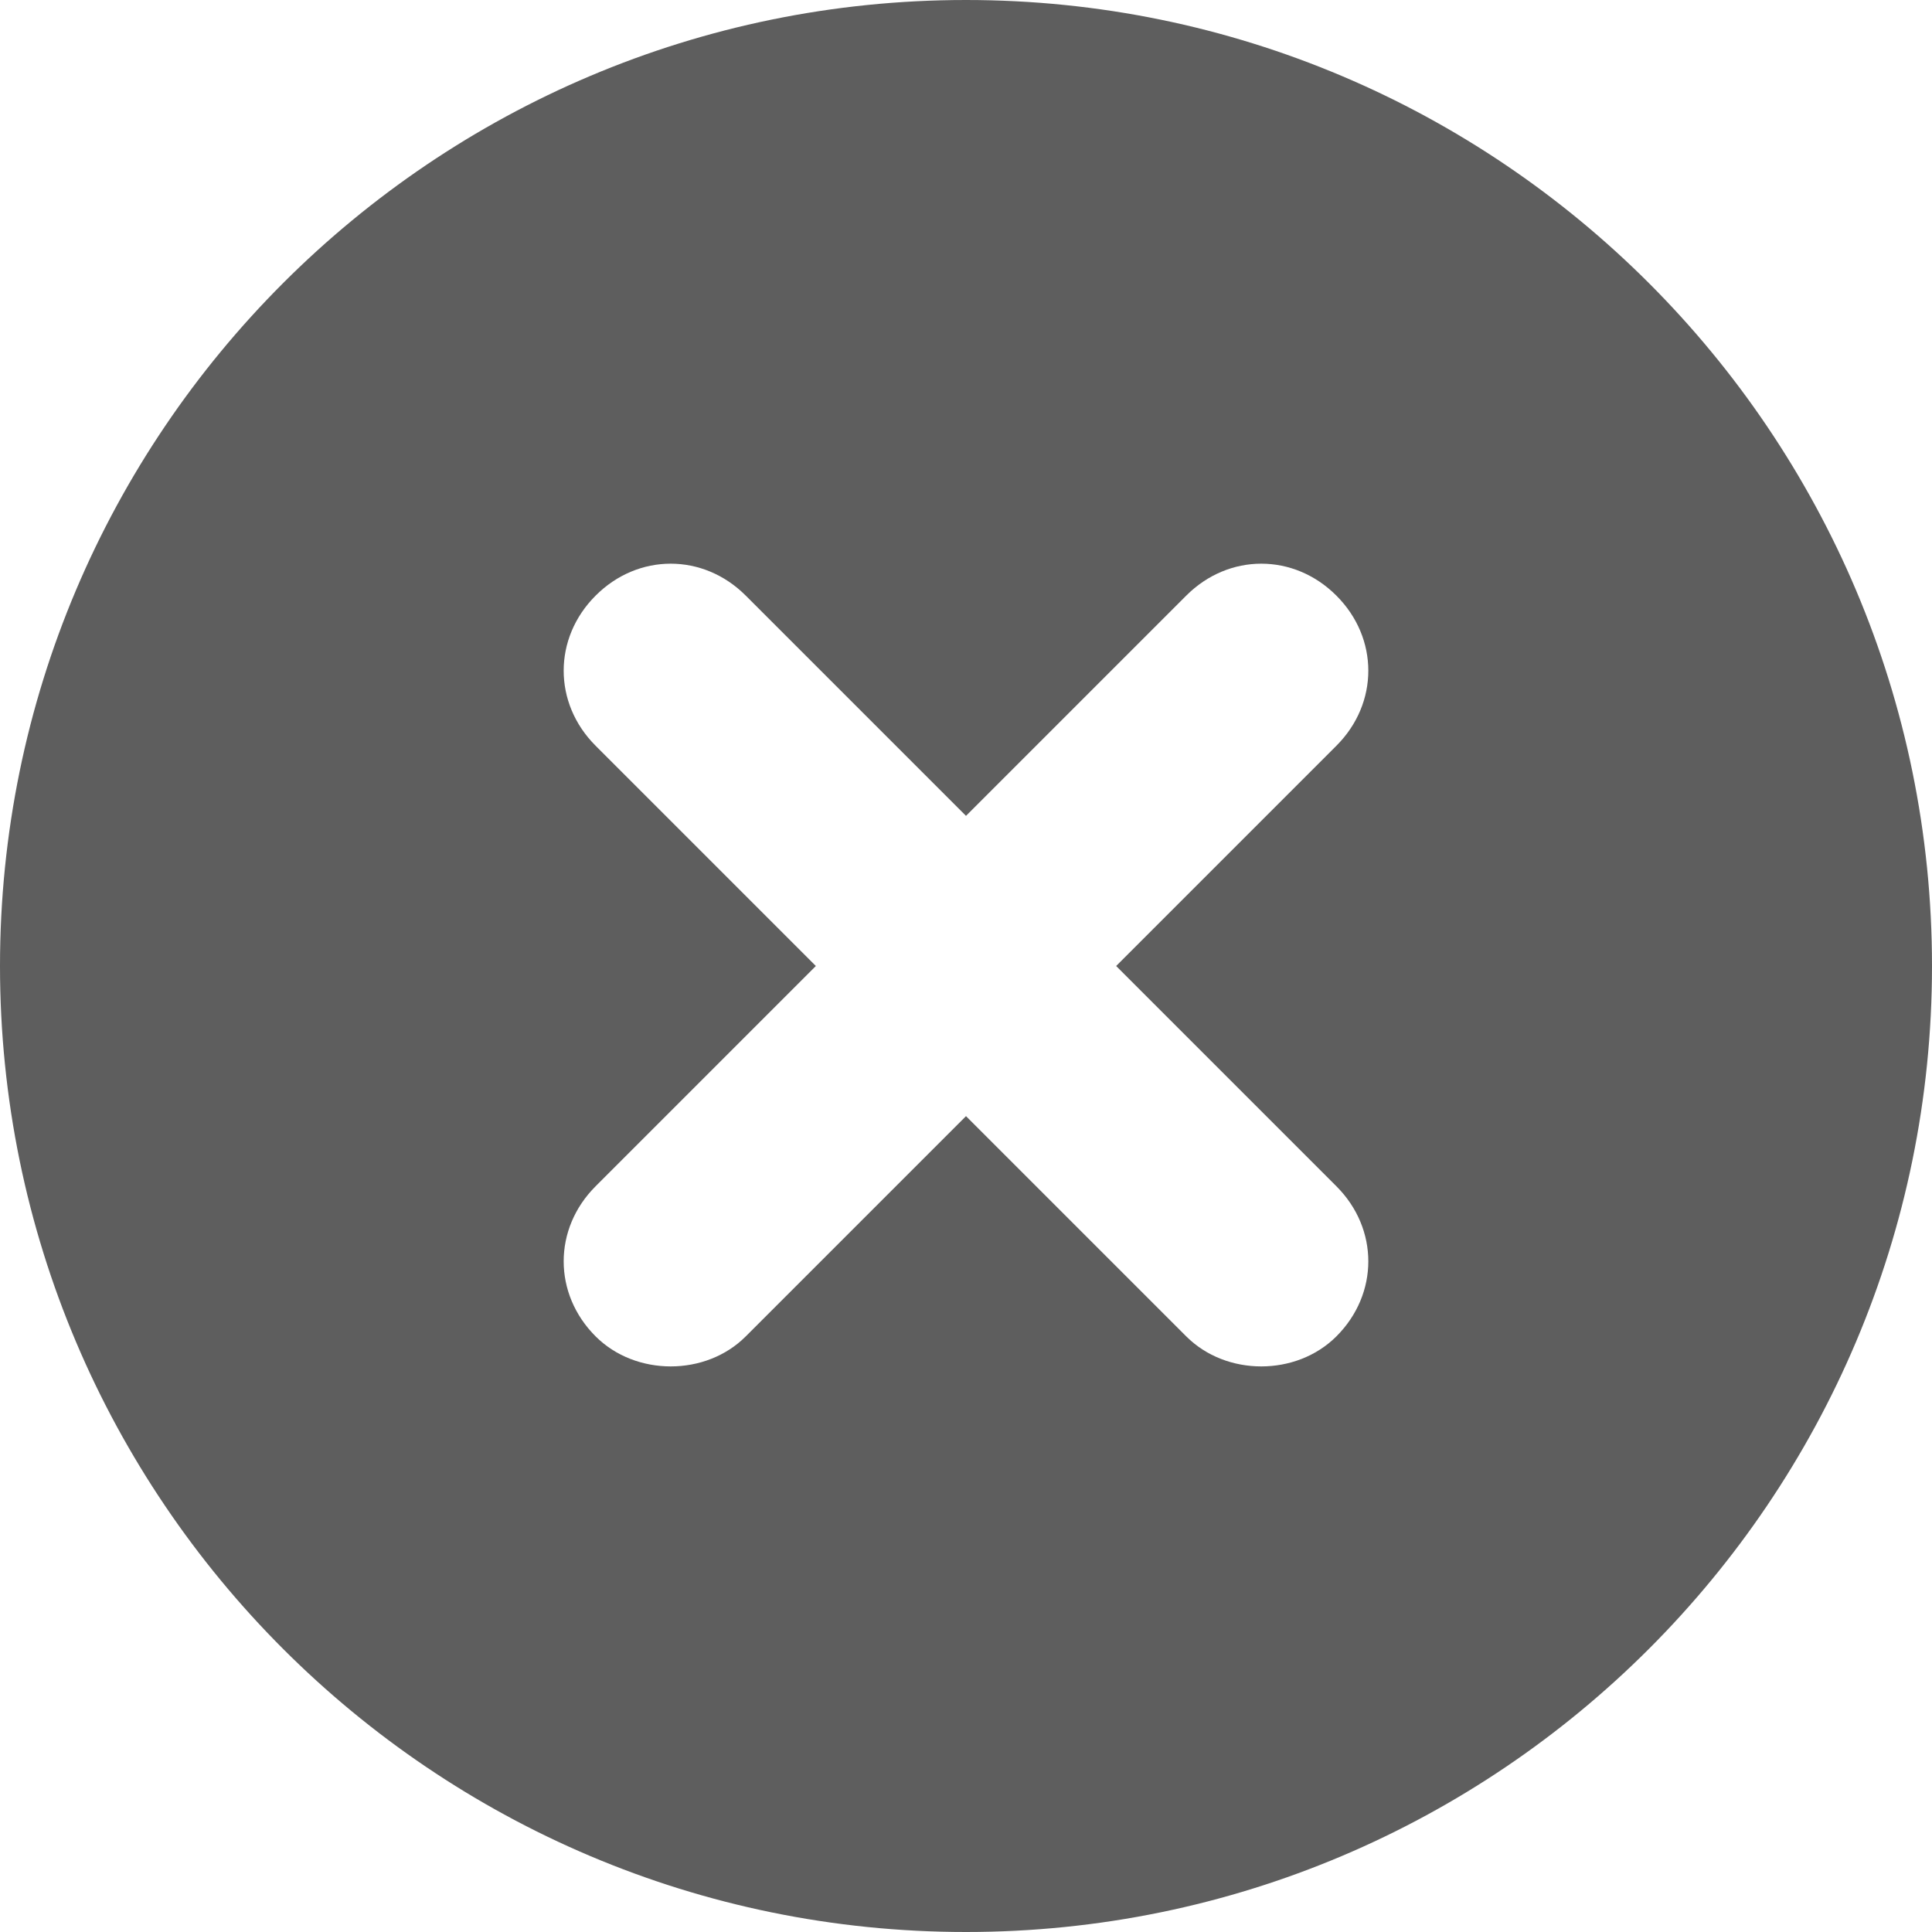
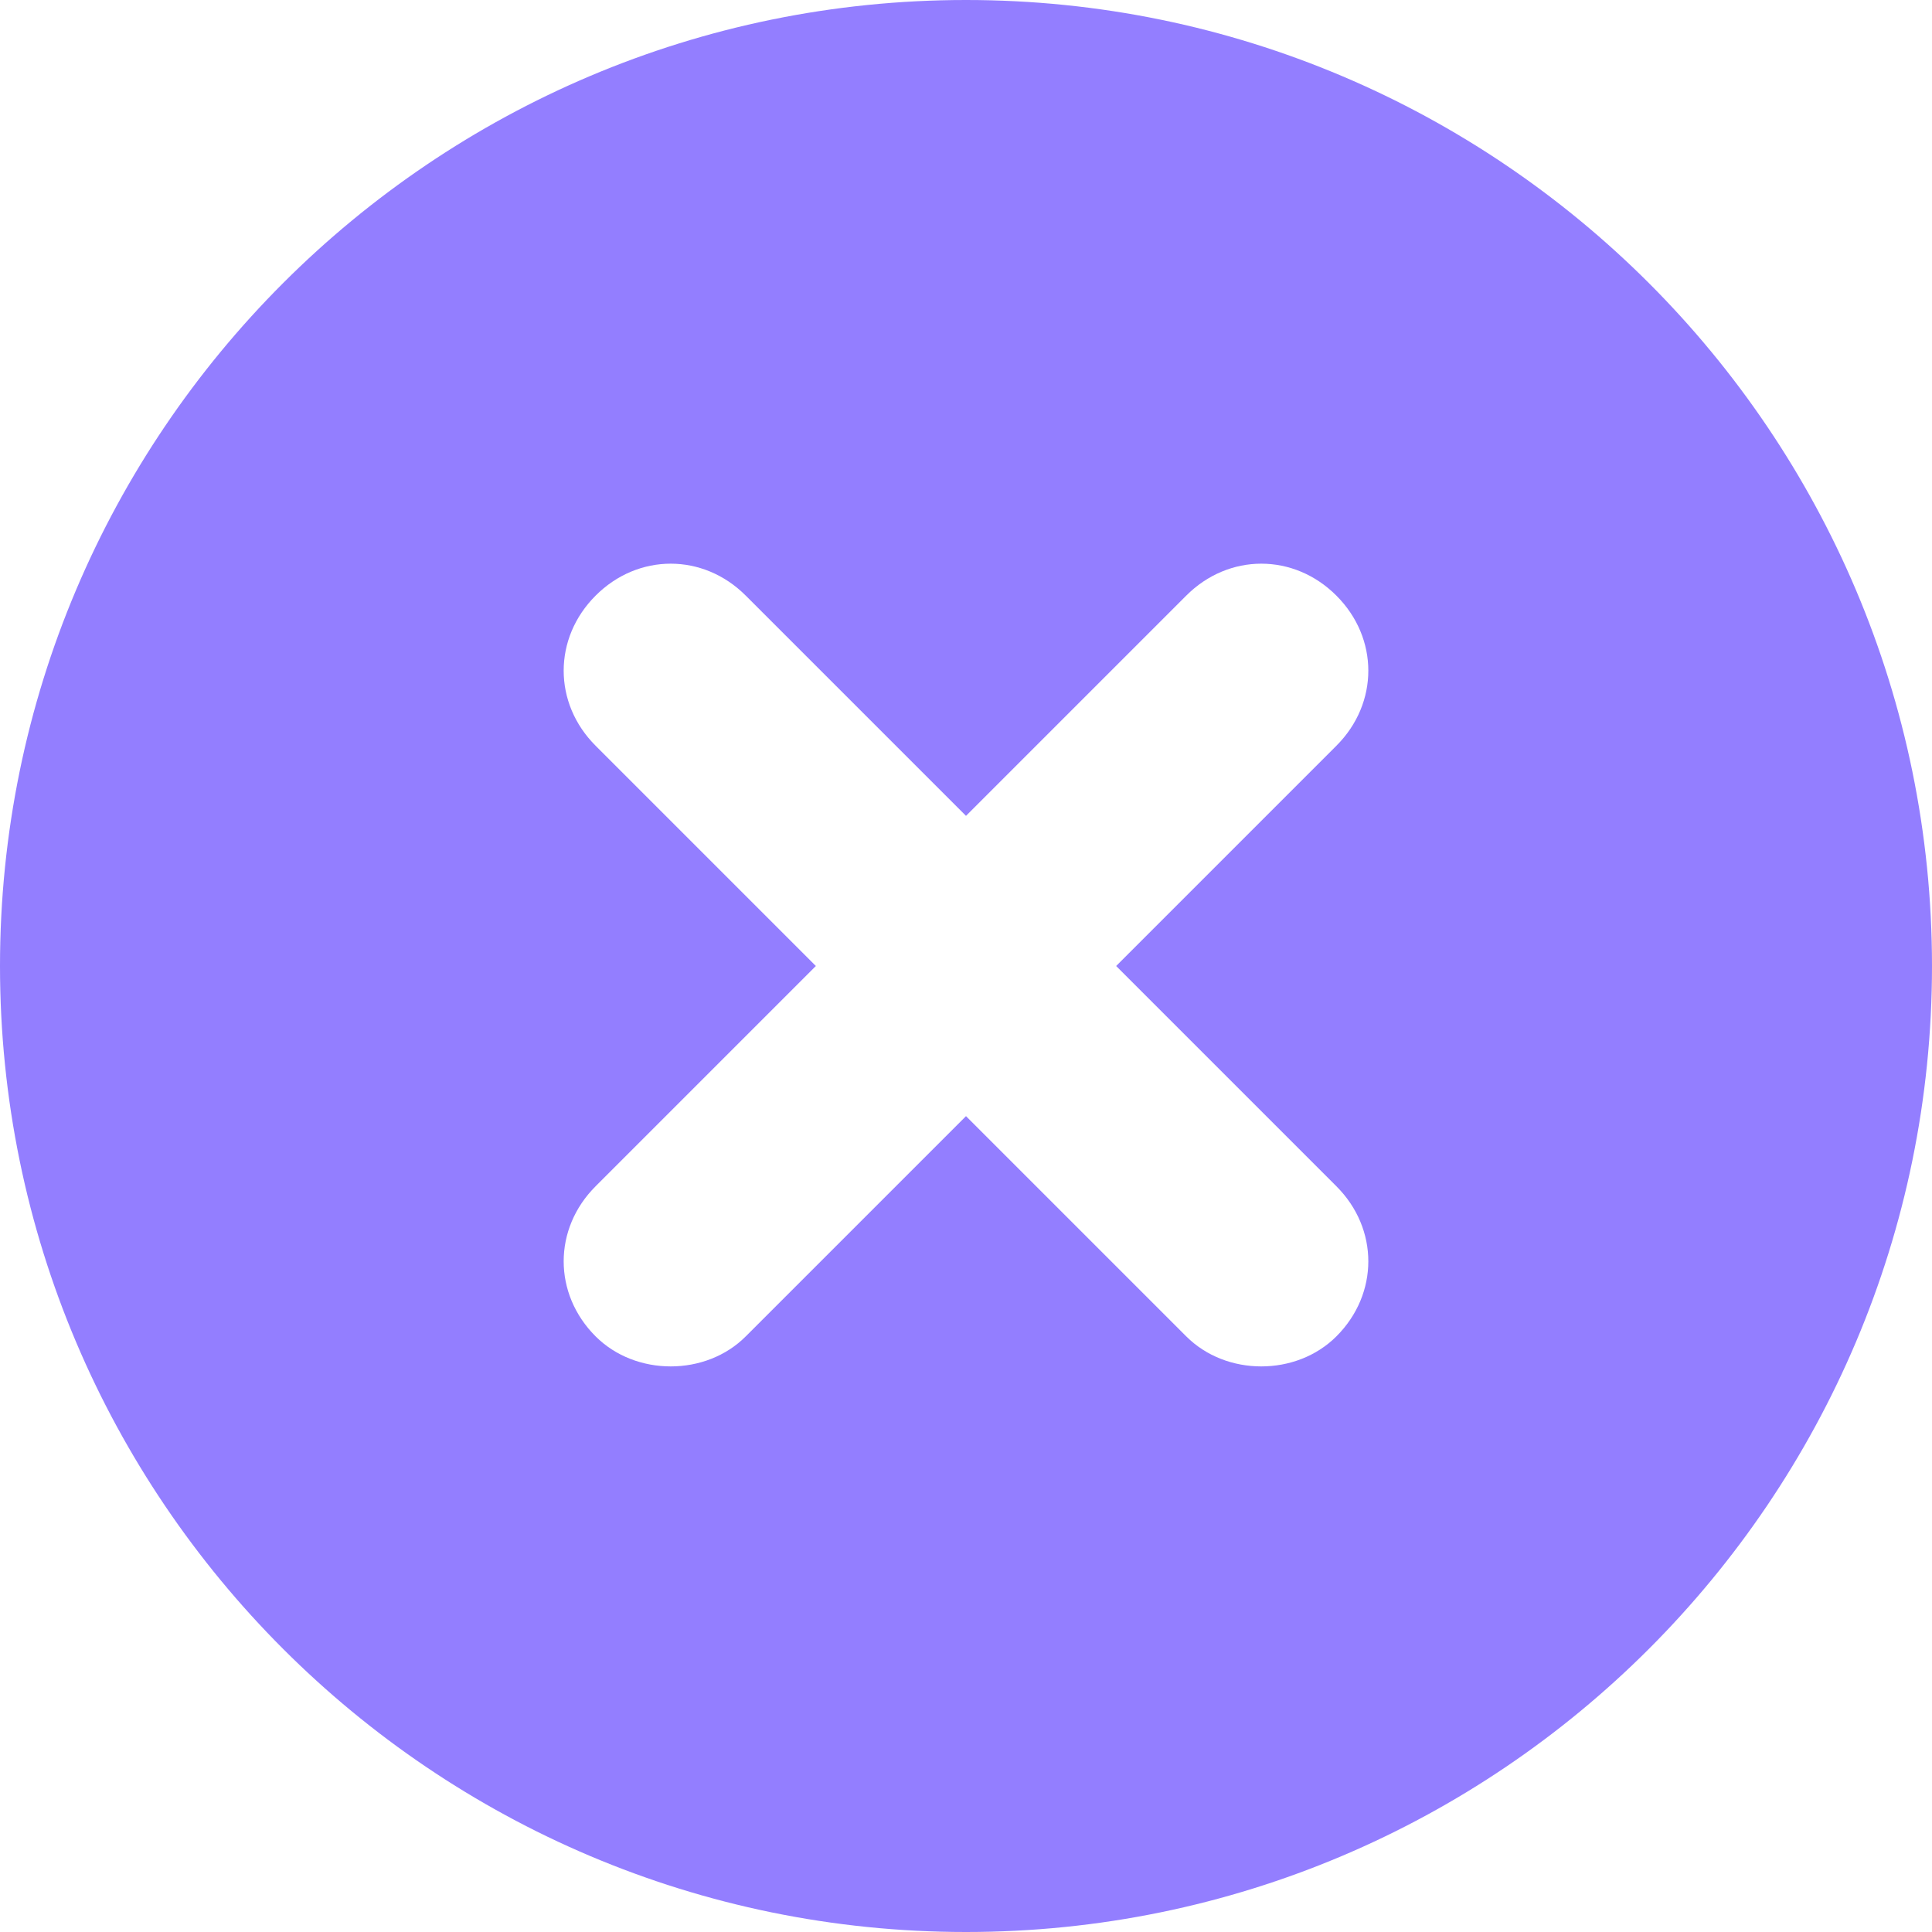
<svg xmlns="http://www.w3.org/2000/svg" width="24" height="24" viewBox="0 0 24 24" fill="none">
-   <path d="M24 12C24 5.378 18.622 0 12 0C5.378 0 0 5.378 0 12C0 18.622 5.378 24 12 24C18.622 24 24 18.622 24 12ZM9.264 16.601C9.016 16.85 8.674 16.974 8.332 16.974C7.99 16.974 7.648 16.85 7.399 16.601C6.87 16.073 6.87 15.264 7.399 14.736L10.135 12L7.399 9.264C6.87 8.736 6.87 7.927 7.399 7.399C7.927 6.87 8.736 6.87 9.264 7.399L12 10.135L14.736 7.399C15.264 6.87 16.073 6.87 16.601 7.399C17.13 7.927 17.13 8.736 16.601 9.264L13.865 12L16.601 14.736C17.13 15.264 17.13 16.073 16.601 16.601C16.352 16.85 16.01 16.974 15.668 16.974C15.326 16.974 14.985 16.85 14.736 16.601L12 13.865L9.264 16.601Z" fill="black" fill-opacity="0.63" />
+   <path d="M24 12C24 5.378 18.622 0 12 0C5.378 0 0 5.378 0 12C0 18.622 5.378 24 12 24C18.622 24 24 18.622 24 12ZM9.264 16.601C9.016 16.85 8.674 16.974 8.332 16.974C7.99 16.974 7.648 16.85 7.399 16.601C6.87 16.073 6.87 15.264 7.399 14.736L10.135 12L7.399 9.264C6.87 8.736 6.87 7.927 7.399 7.399C7.927 6.87 8.736 6.87 9.264 7.399L12 10.135L14.736 7.399C15.264 6.87 16.073 6.87 16.601 7.399C17.13 7.927 17.13 8.736 16.601 9.264L13.865 12L16.601 14.736C17.13 15.264 17.13 16.073 16.601 16.601C16.352 16.85 16.01 16.974 15.668 16.974C15.326 16.974 14.985 16.85 14.736 16.601L12 13.865L9.264 16.601Z" fill="#5433ff" fill-opacity="0.63" />
</svg>
